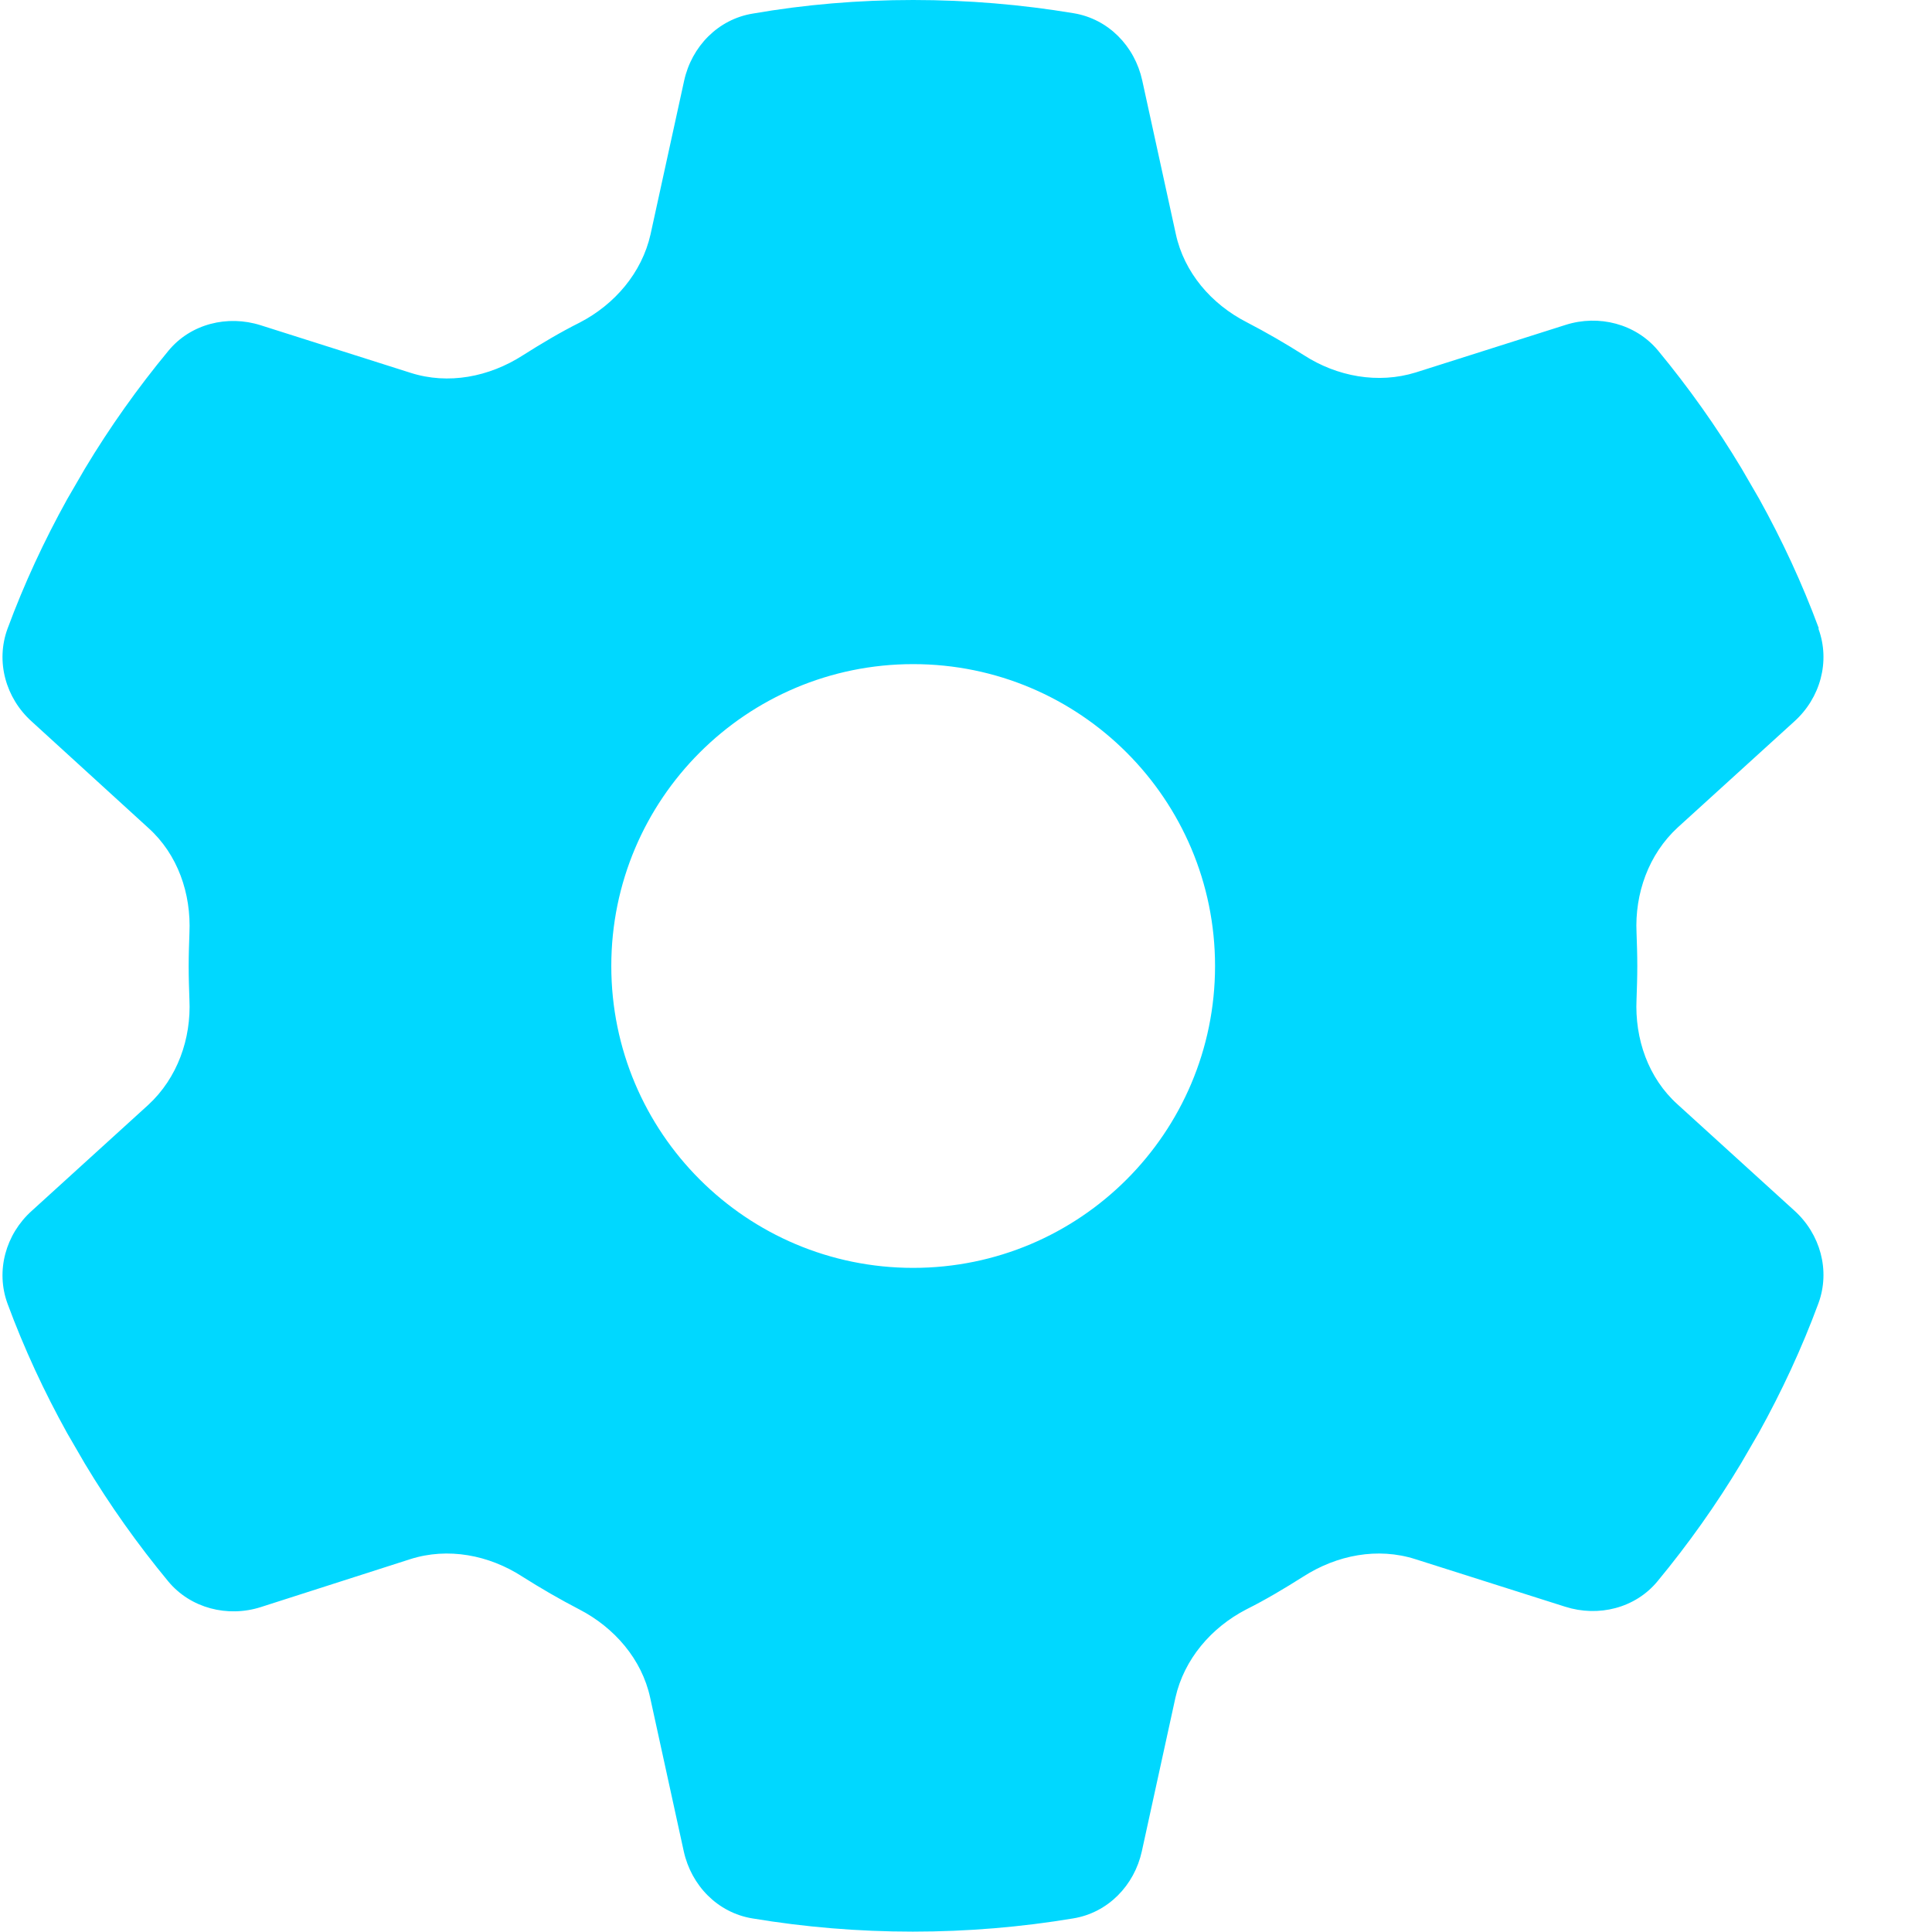
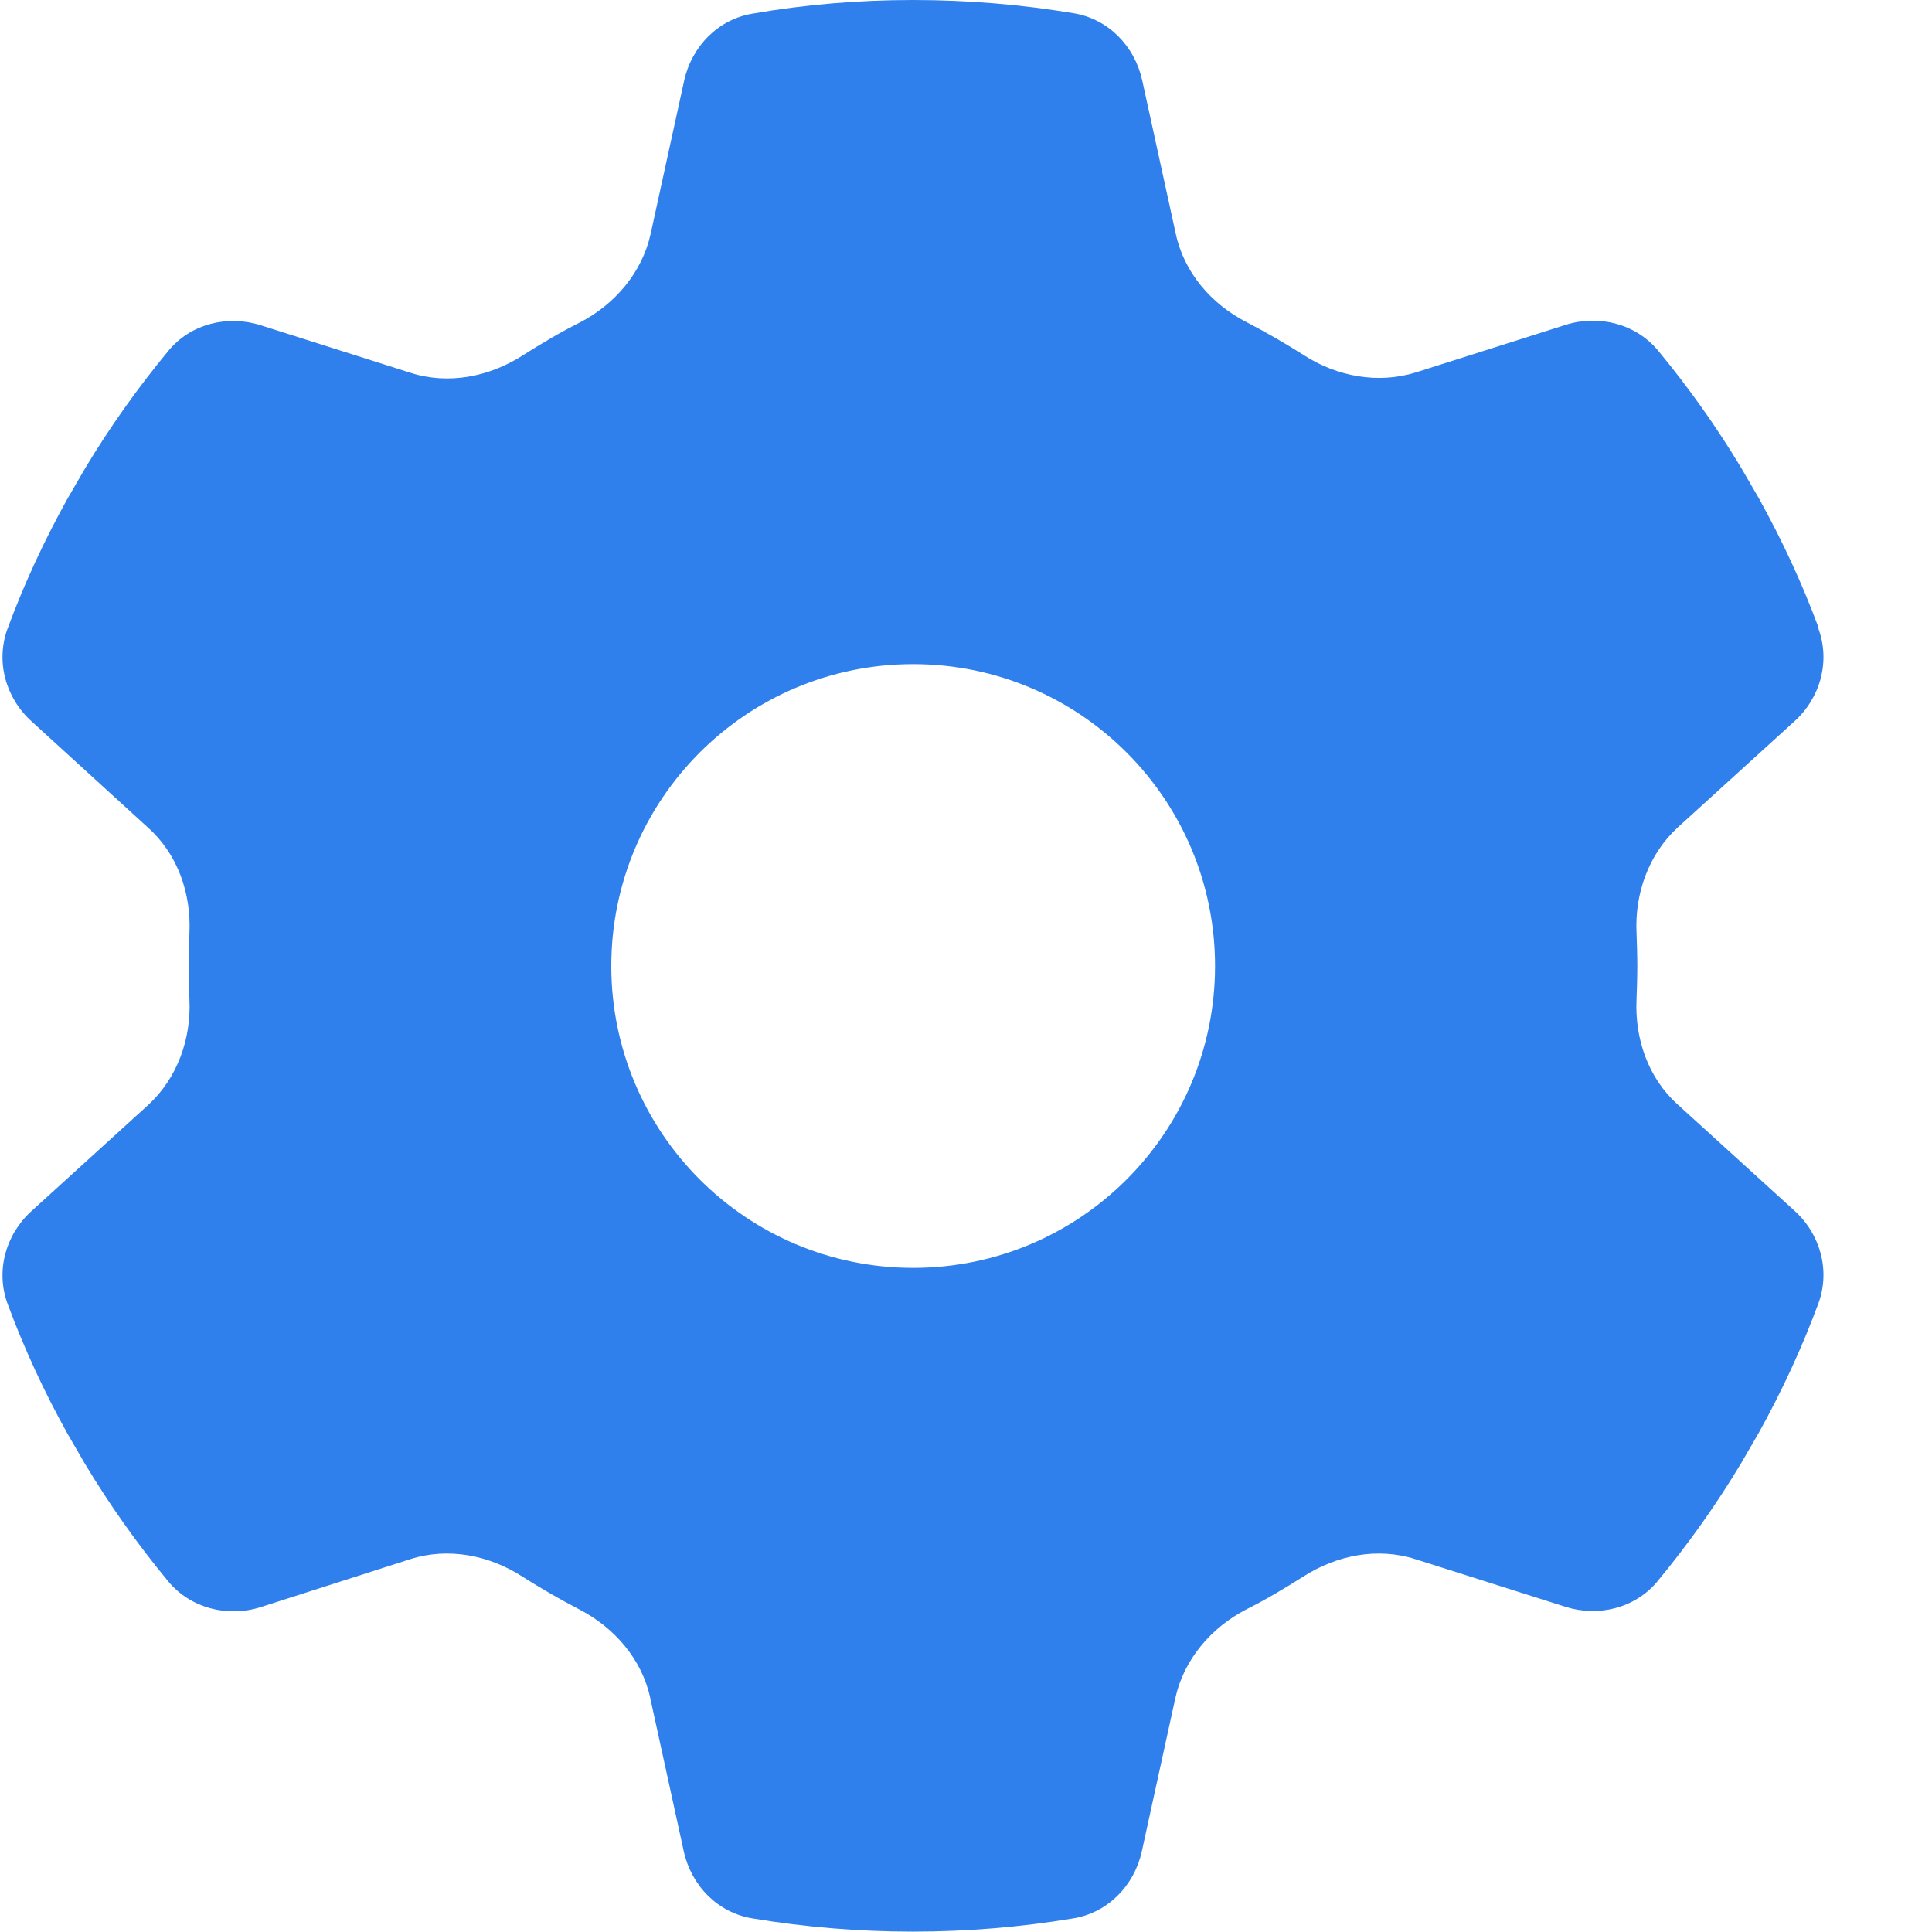
<svg xmlns="http://www.w3.org/2000/svg" viewBox="0 0 512 512">
-   <path fill="#00D8FF" d="M481.9 166.6c3.2 8.7 .5 18.4-6.4 24.6l-30.9 28.1c-7.7 7.1-11.4 17.5-10.9 27.9c.1 2.9 .2 5.8 .2 8.8s-.1 5.9-.2 8.8c-.5 10.5 3.1 20.9 10.9 27.9l30.9 28.1c6.9 6.2 9.6 15.9 6.4 24.6c-4.4 11.9-9.7 23.3-15.8 34.3l-4.7 8.1c-6.6 11-14 21.4-22.1 31.2c-5.9 7.2-15.7 9.6-24.5 6.8l-39.7-12.6c-10-3.2-20.8-1.1-29.7 4.6c-4.9 3.1-9.9 6.1-15.1 8.7c-9.3 4.8-16.5 13.2-18.8 23.4l-8.9 40.7c-2 9.1-9 16.3-18.2 17.8c-13.8 2.3-28 3.5-42.5 3.5s-28.7-1.2-42.5-3.5c-9.2-1.5-16.2-8.7-18.2-17.8l-8.9-40.7c-2.2-10.2-9.5-18.6-18.8-23.4c-5.2-2.7-10.2-5.6-15.1-8.7c-8.8-5.7-19.7-7.8-29.7-4.6L69.1 425.9c-8.8 2.8-18.6 .3-24.5-6.8c-8.1-9.8-15.5-20.2-22.1-31.2l-4.7-8.1c-6.1-11-11.4-22.4-15.8-34.3c-3.2-8.7-.5-18.4 6.4-24.6l30.9-28.1c7.7-7.1 11.4-17.5 10.9-27.9c-.1-2.9-.2-5.8-.2-8.8s.1-5.9 .2-8.8c.5-10.5-3.1-20.9-10.9-27.9L8.4 191.2c-6.9-6.2-9.6-15.9-6.4-24.6c4.4-11.9 9.7-23.3 15.8-34.3l4.7-8.1c6.6-11 14-21.4 22.1-31.2c5.9-7.2 15.7-9.6 24.5-6.8l39.7 12.6c10 3.2 20.8 1.1 29.7-4.6c4.9-3.1 9.9-6.1 15.1-8.7c9.3-4.8 16.5-13.2 18.8-23.4l8.9-40.7c2-9.1 9-16.3 18.2-17.8C213.3 1.2 227.5 0 242 0s28.7 1.2 42.5 3.5c9.2 1.5 16.2 8.7 18.2 17.8l8.9 40.7c2.2 10.2 9.4 18.6 18.8 23.4c5.2 2.7 10.2 5.6 15.1 8.7c8.8 5.7 19.7 7.7 29.7 4.6l39.7-12.6c8.8-2.8 18.6-.3 24.5 6.8c8.1 9.8 15.5 20.2 22.1 31.2l4.7 8.1c6.1 11 11.4 22.4 15.8 34.3zM242 336a80 80 0 1 0 0-160 80 80 0 1 0 0 160z" />
+   <path fill="#2f80ed" d="M481.9 166.6c3.2 8.7 .5 18.4-6.4 24.6l-30.9 28.1c-7.7 7.1-11.4 17.5-10.9 27.9c.1 2.9 .2 5.8 .2 8.8s-.1 5.9-.2 8.8c-.5 10.5 3.1 20.9 10.9 27.9l30.9 28.1c6.9 6.2 9.6 15.9 6.4 24.6c-4.4 11.9-9.7 23.3-15.8 34.3l-4.7 8.1c-6.6 11-14 21.4-22.1 31.2c-5.9 7.2-15.7 9.6-24.5 6.8l-39.7-12.6c-10-3.2-20.8-1.1-29.7 4.6c-4.9 3.1-9.9 6.1-15.1 8.7c-9.3 4.8-16.5 13.2-18.8 23.4l-8.9 40.7c-2 9.1-9 16.3-18.2 17.8c-13.8 2.3-28 3.5-42.5 3.5s-28.7-1.2-42.5-3.5c-9.2-1.5-16.2-8.7-18.2-17.8l-8.9-40.7c-2.2-10.2-9.5-18.6-18.8-23.4c-5.2-2.7-10.2-5.6-15.1-8.7c-8.8-5.7-19.7-7.8-29.7-4.6L69.1 425.9c-8.8 2.8-18.6 .3-24.5-6.8c-8.1-9.8-15.5-20.2-22.1-31.2l-4.7-8.1c-6.1-11-11.4-22.4-15.8-34.3c-3.2-8.7-.5-18.4 6.4-24.6l30.9-28.1c7.7-7.1 11.4-17.5 10.9-27.9c-.1-2.9-.2-5.8-.2-8.8s.1-5.9 .2-8.8c.5-10.5-3.1-20.9-10.9-27.9L8.4 191.2c-6.9-6.2-9.6-15.9-6.4-24.6c4.4-11.9 9.7-23.3 15.8-34.3l4.7-8.1c6.6-11 14-21.4 22.1-31.2c5.9-7.2 15.7-9.6 24.5-6.8l39.7 12.6c10 3.2 20.8 1.1 29.7-4.6c4.9-3.1 9.9-6.1 15.1-8.7c9.3-4.8 16.5-13.2 18.8-23.4l8.9-40.7c2-9.1 9-16.3 18.2-17.8C213.3 1.2 227.5 0 242 0s28.7 1.2 42.5 3.5c9.2 1.5 16.2 8.7 18.2 17.8l8.9 40.7c2.2 10.2 9.4 18.6 18.8 23.4c5.2 2.7 10.2 5.6 15.1 8.7c8.8 5.7 19.7 7.7 29.7 4.6l39.7-12.6c8.8-2.8 18.6-.3 24.5 6.8c8.1 9.8 15.5 20.2 22.1 31.2l4.7 8.1c6.1 11 11.4 22.4 15.8 34.3zM242 336a80 80 0 1 0 0-160 80 80 0 1 0 0 160z" />
</svg>
